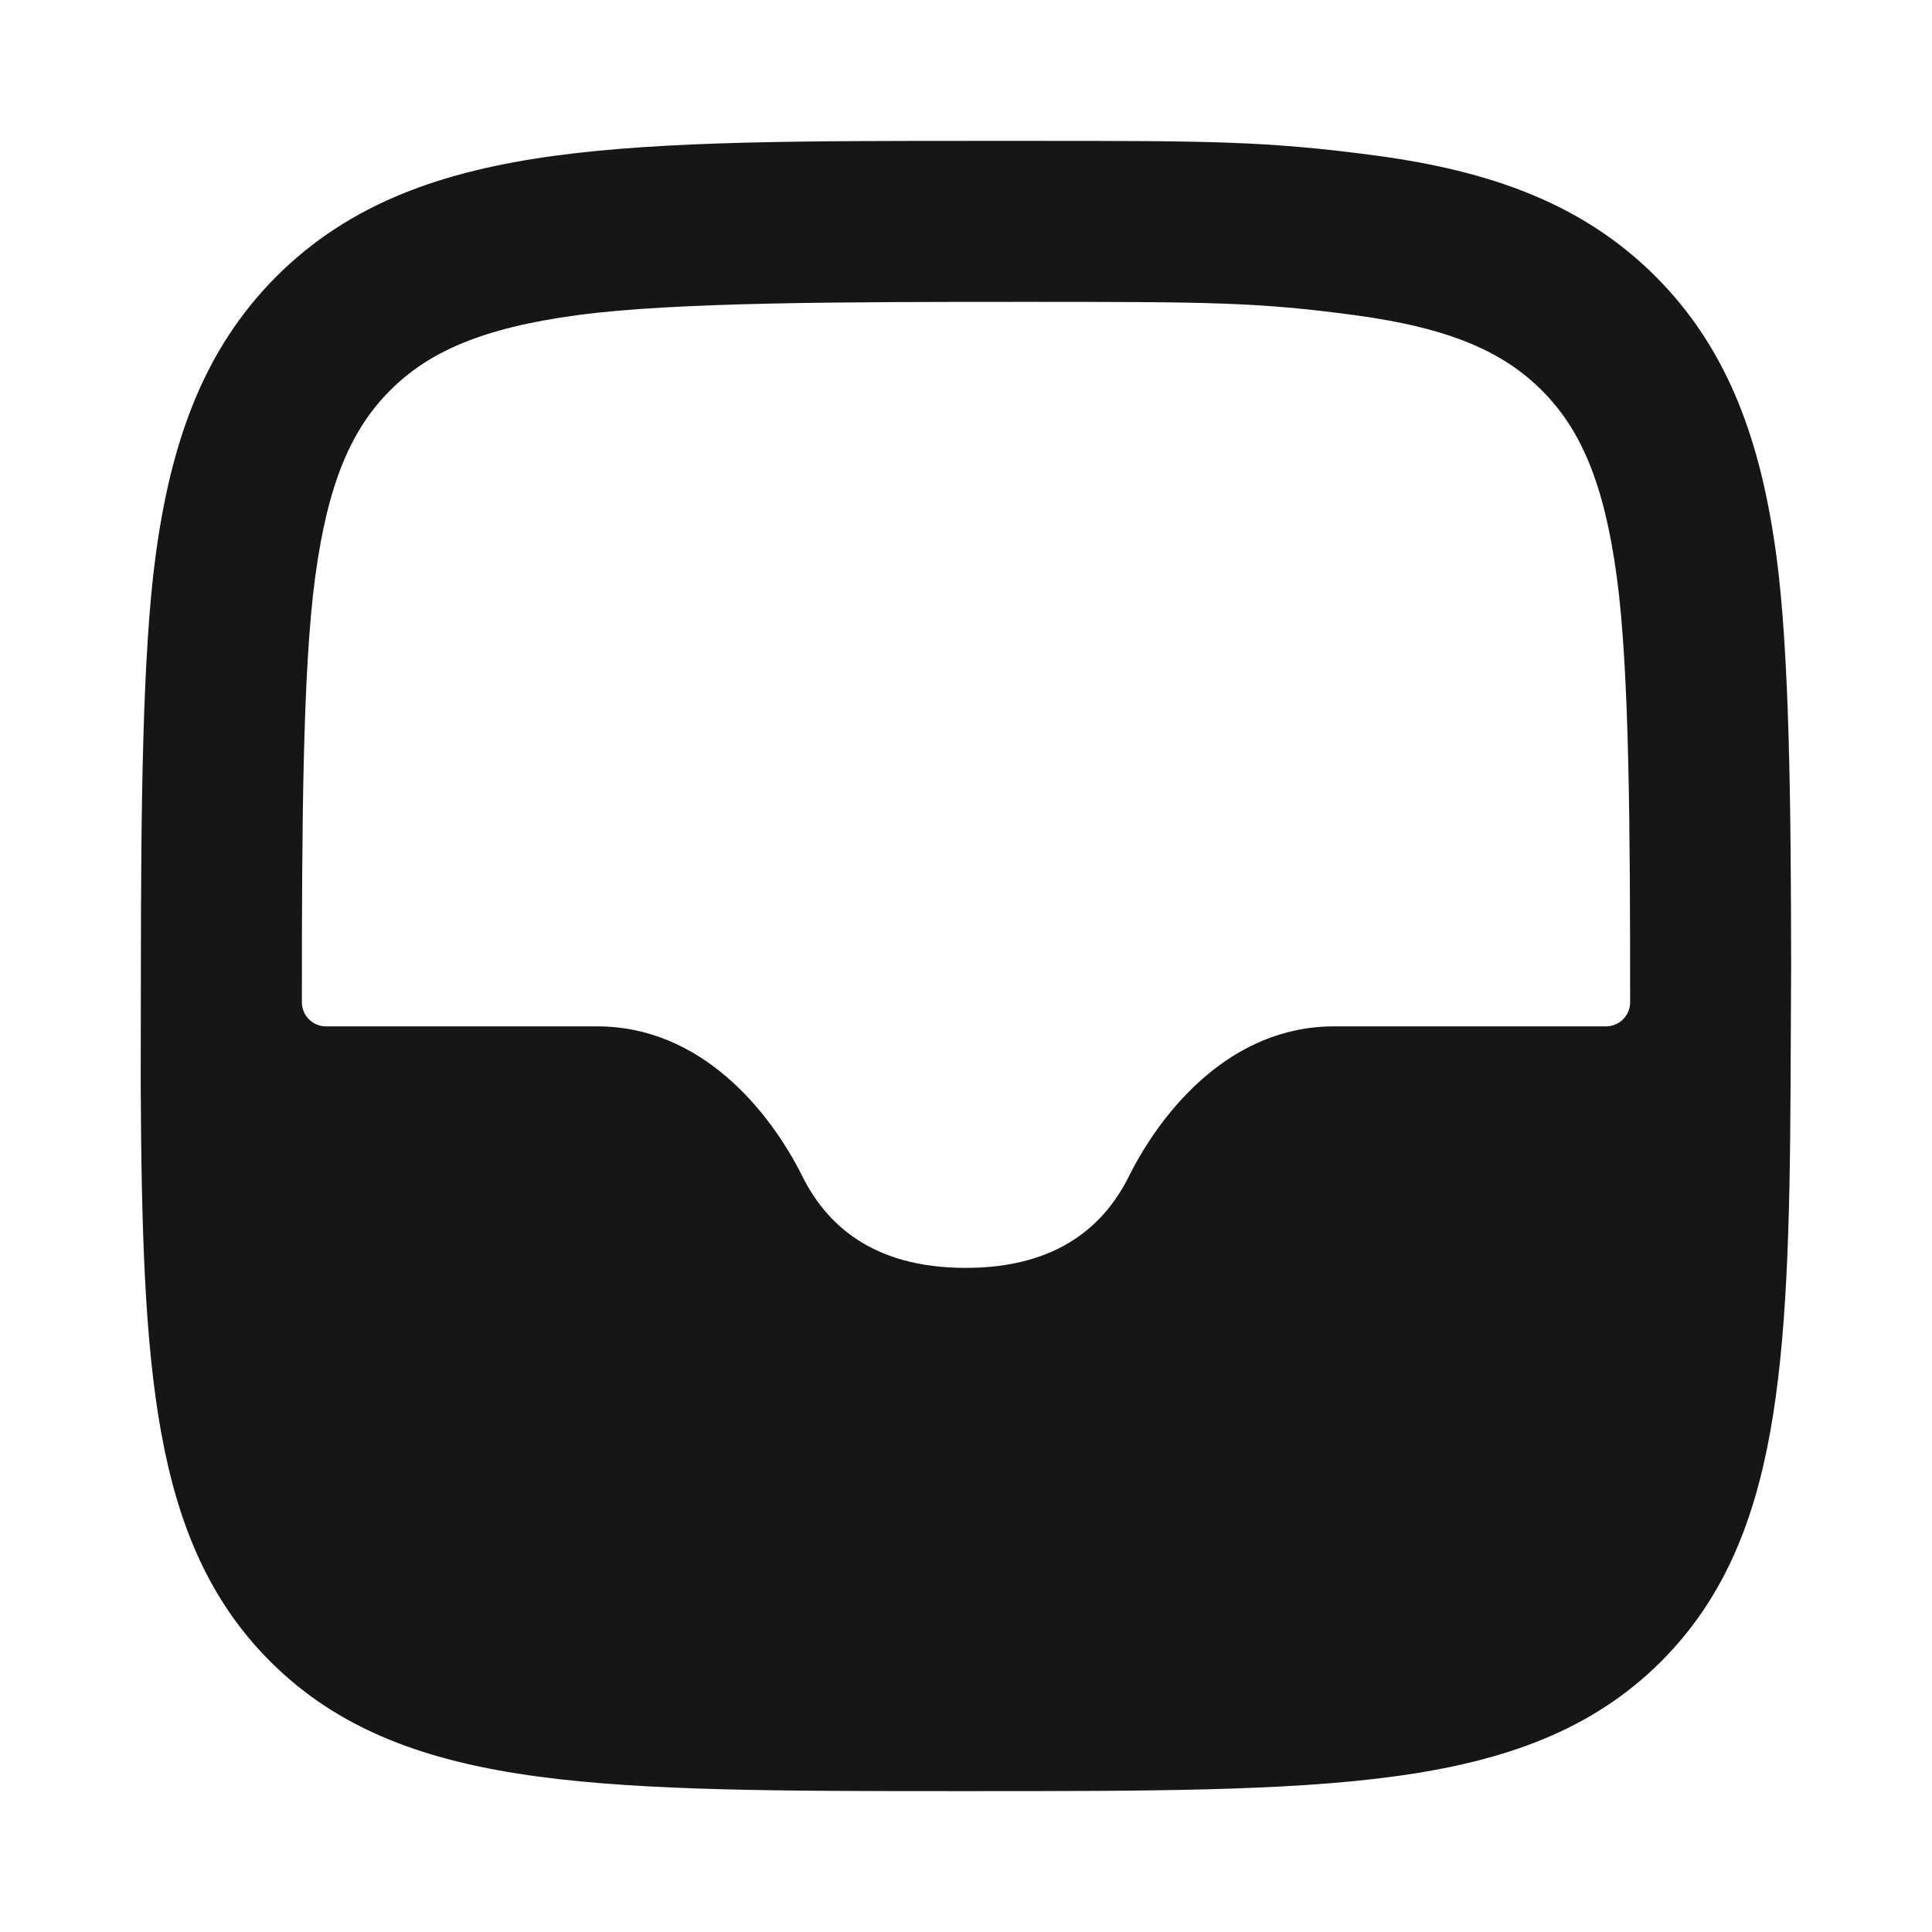
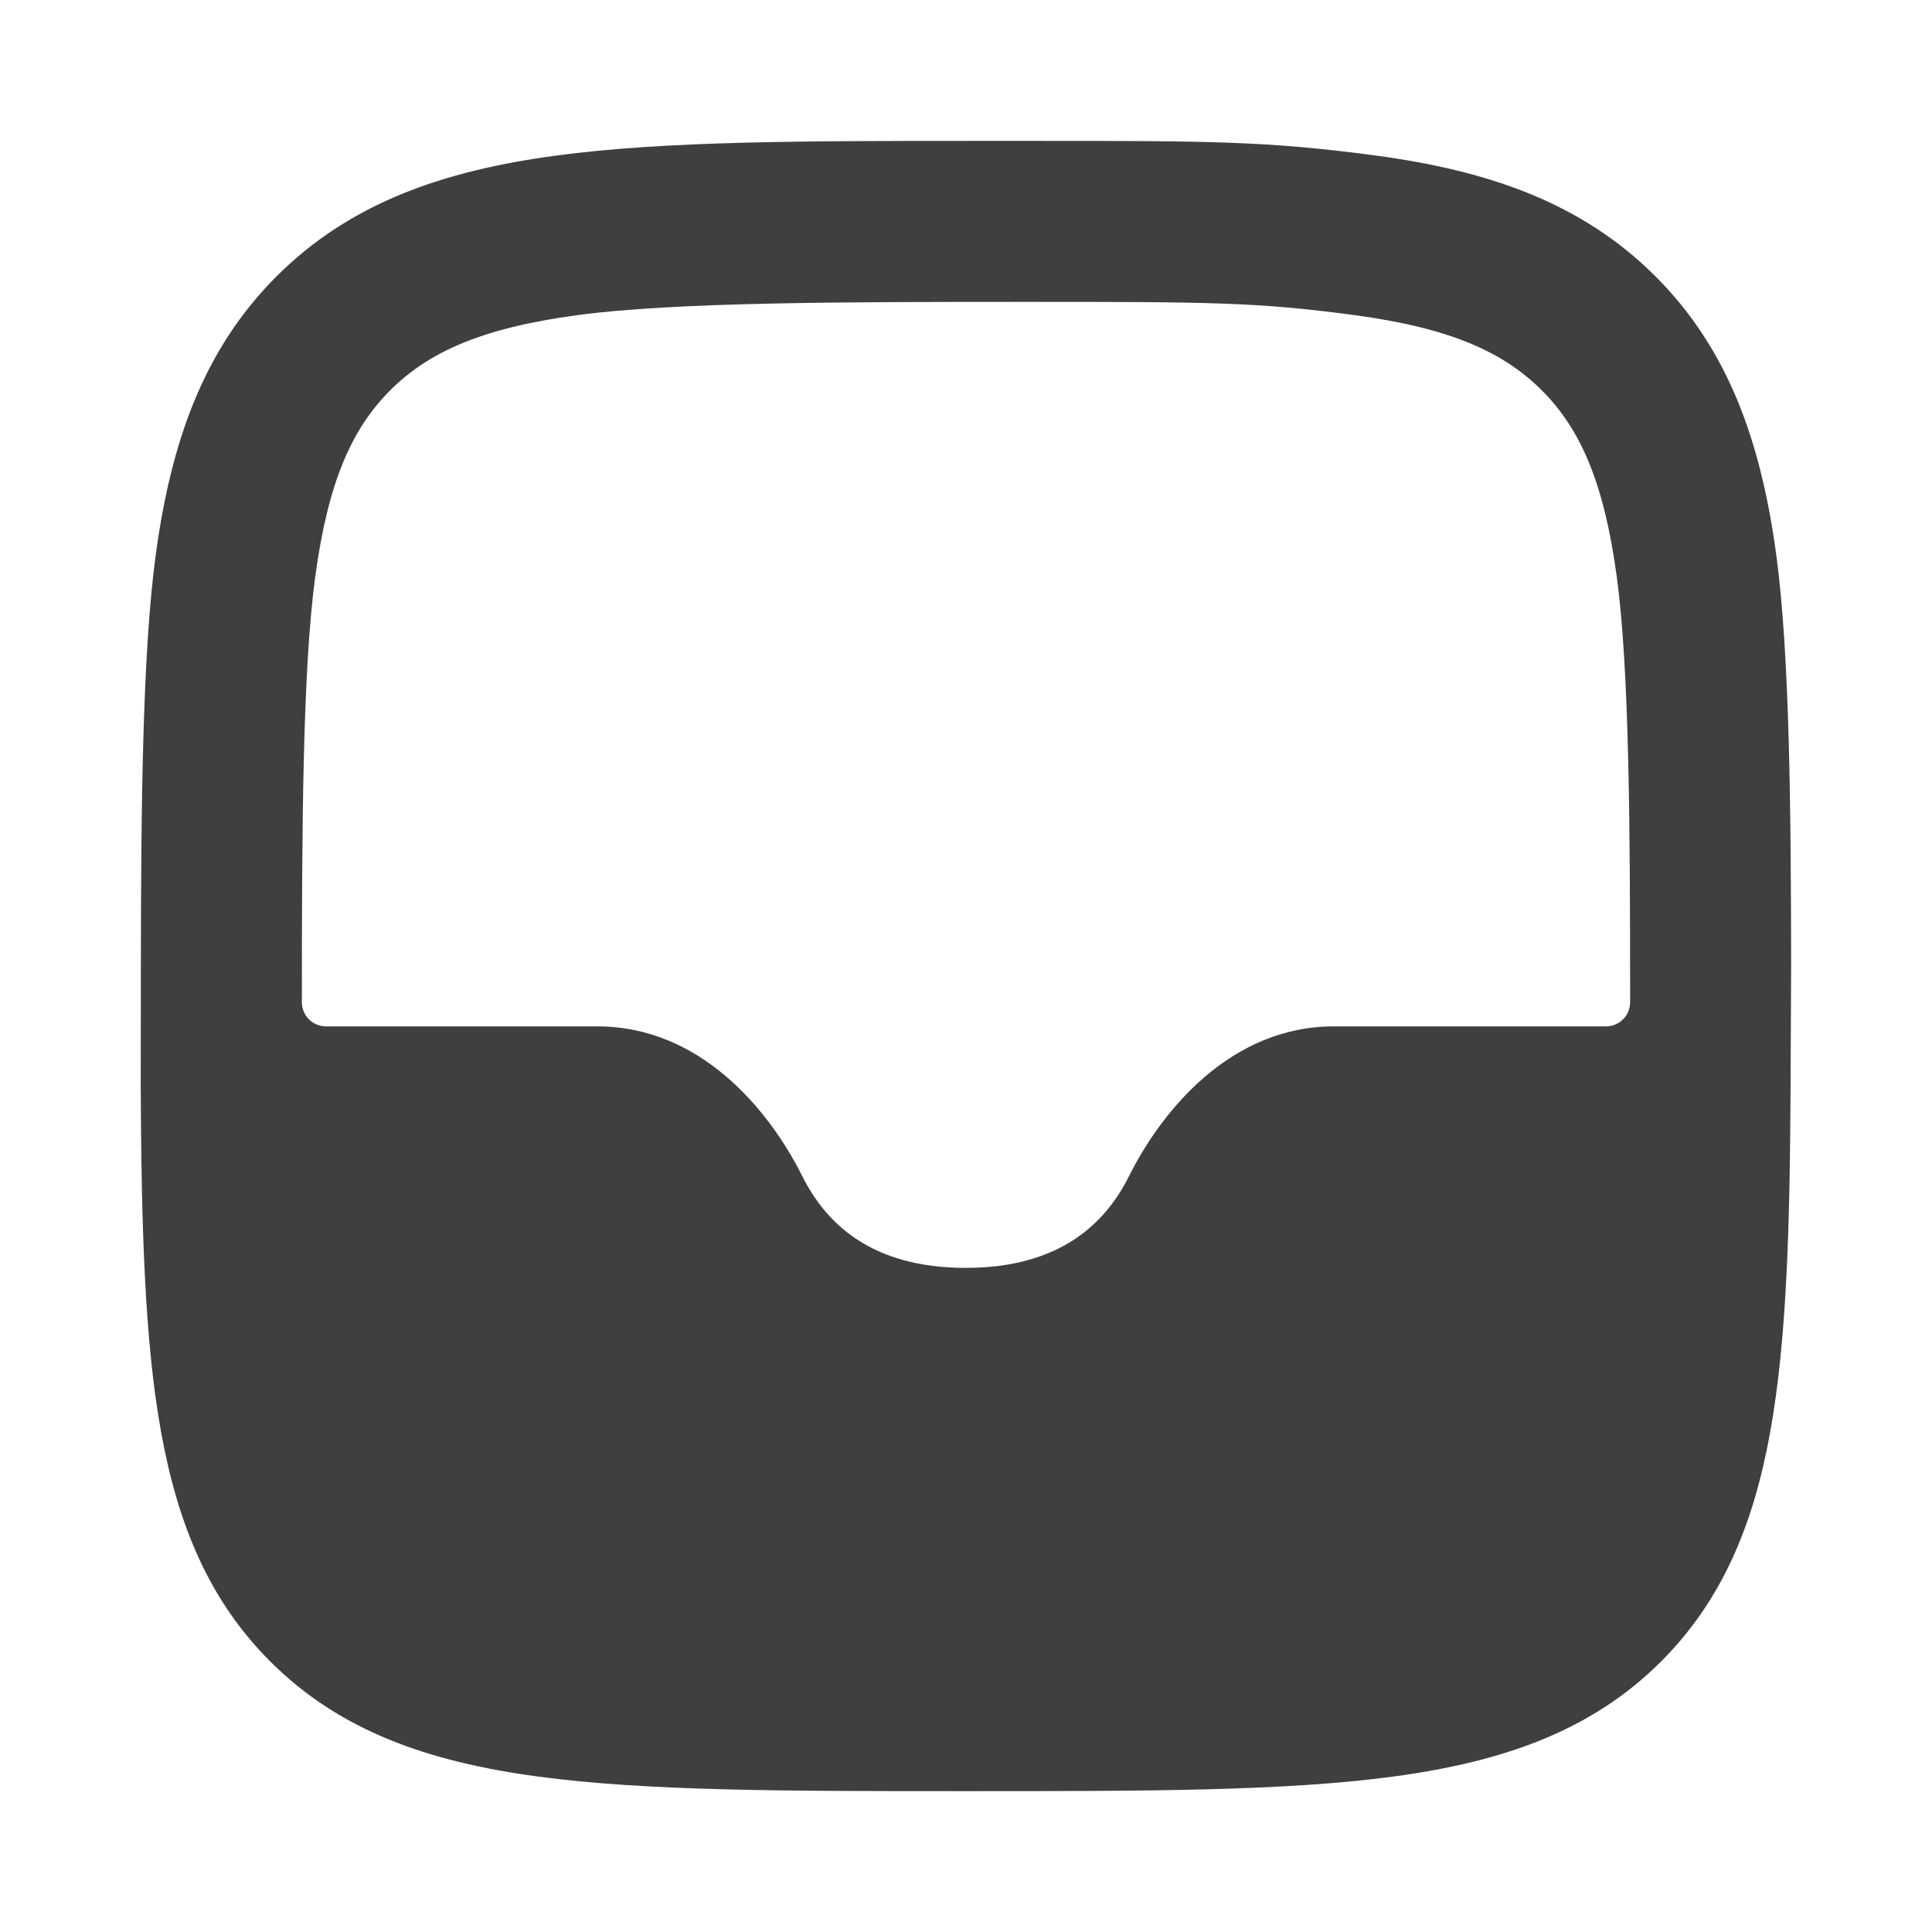
<svg xmlns="http://www.w3.org/2000/svg" width="24" height="24" viewBox="0 0 24 24" fill="none">
-   <path fill-rule="evenodd" clip-rule="evenodd" d="M12.825 1.75C15.001 1.75 15.735 1.75 17.095 1.933C18.5 2.122 19.654 2.522 20.566 3.434C21.478 4.347 21.878 5.5 22.067 6.905C22.231 8.124 22.248 10.047 22.25 12L22.243 13.504C22.235 15.245 22.195 16.654 21.99 17.789C21.782 18.946 21.39 19.884 20.635 20.639C19.777 21.497 18.684 21.884 17.308 22.069C15.964 22.25 14.244 22.25 12.053 22.25H11.938C9.748 22.25 8.027 22.25 6.684 22.069C5.307 21.884 4.215 21.497 3.357 20.639C2.601 19.884 2.21 18.946 2.001 17.789C1.796 16.654 1.757 15.245 1.748 13.504L1.75 12C1.752 10.047 1.769 8.124 1.933 6.905C2.122 5.5 2.522 4.347 3.434 3.434C4.347 2.522 5.5 2.122 6.905 1.933C8.265 1.75 10 1.75 12.175 1.75H12.825ZM20.085 7.171C20.241 8.329 20.25 10.298 20.25 12.45C20.25 12.616 20.116 12.75 19.95 12.75L16.57 12.75C15.29 12.75 14.435 13.79 14.024 14.612C13.734 15.194 13.17 15.75 11.996 15.75C10.821 15.75 10.258 15.194 9.967 14.612C9.557 13.79 8.702 12.75 7.421 12.75L4.05 12.75C3.884 12.75 3.75 12.616 3.75 12.45C3.75 10.298 3.759 8.329 3.915 7.171C4.074 5.989 4.369 5.327 4.848 4.848C5.327 4.37 5.989 4.074 7.171 3.915C8.383 3.752 10.482 3.75 12.75 3.75C15.017 3.75 15.617 3.752 16.829 3.915C18.011 4.074 18.673 4.37 19.152 4.848C19.631 5.327 19.926 5.989 20.085 7.171Z" fill="#161616" />
+   <path fill-rule="evenodd" clip-rule="evenodd" d="M12.825 1.75C15.001 1.75 15.735 1.75 17.095 1.933C18.5 2.122 19.654 2.522 20.566 3.434C21.478 4.347 21.878 5.5 22.067 6.905C22.231 8.124 22.248 10.047 22.25 12L22.243 13.504C22.235 15.245 22.195 16.654 21.99 17.789C21.782 18.946 21.39 19.884 20.635 20.639C19.777 21.497 18.684 21.884 17.308 22.069C15.964 22.25 14.244 22.25 12.053 22.25H11.938C9.748 22.25 8.027 22.25 6.684 22.069C5.307 21.884 4.215 21.497 3.357 20.639C2.601 19.884 2.21 18.946 2.001 17.789C1.796 16.654 1.757 15.245 1.748 13.504L1.75 12C1.752 10.047 1.769 8.124 1.933 6.905C2.122 5.5 2.522 4.347 3.434 3.434C4.347 2.522 5.5 2.122 6.905 1.933C8.265 1.75 10 1.75 12.175 1.75H12.825ZM20.085 7.171C20.241 8.329 20.25 10.298 20.25 12.45C20.25 12.616 20.116 12.75 19.95 12.75L16.57 12.75C15.29 12.75 14.435 13.79 14.024 14.612C13.734 15.194 13.17 15.75 11.996 15.75C10.821 15.75 10.258 15.194 9.967 14.612C9.557 13.79 8.702 12.75 7.421 12.75L4.05 12.75C3.884 12.75 3.75 12.616 3.75 12.45C3.75 10.298 3.759 8.329 3.915 7.171C4.074 5.989 4.369 5.327 4.848 4.848C5.327 4.37 5.989 4.074 7.171 3.915C8.383 3.752 10.482 3.75 12.75 3.75C15.017 3.75 15.617 3.752 16.829 3.915C18.011 4.074 18.673 4.37 19.152 4.848C19.631 5.327 19.926 5.989 20.085 7.171Z" fill="#3F3F3F" />
</svg>
